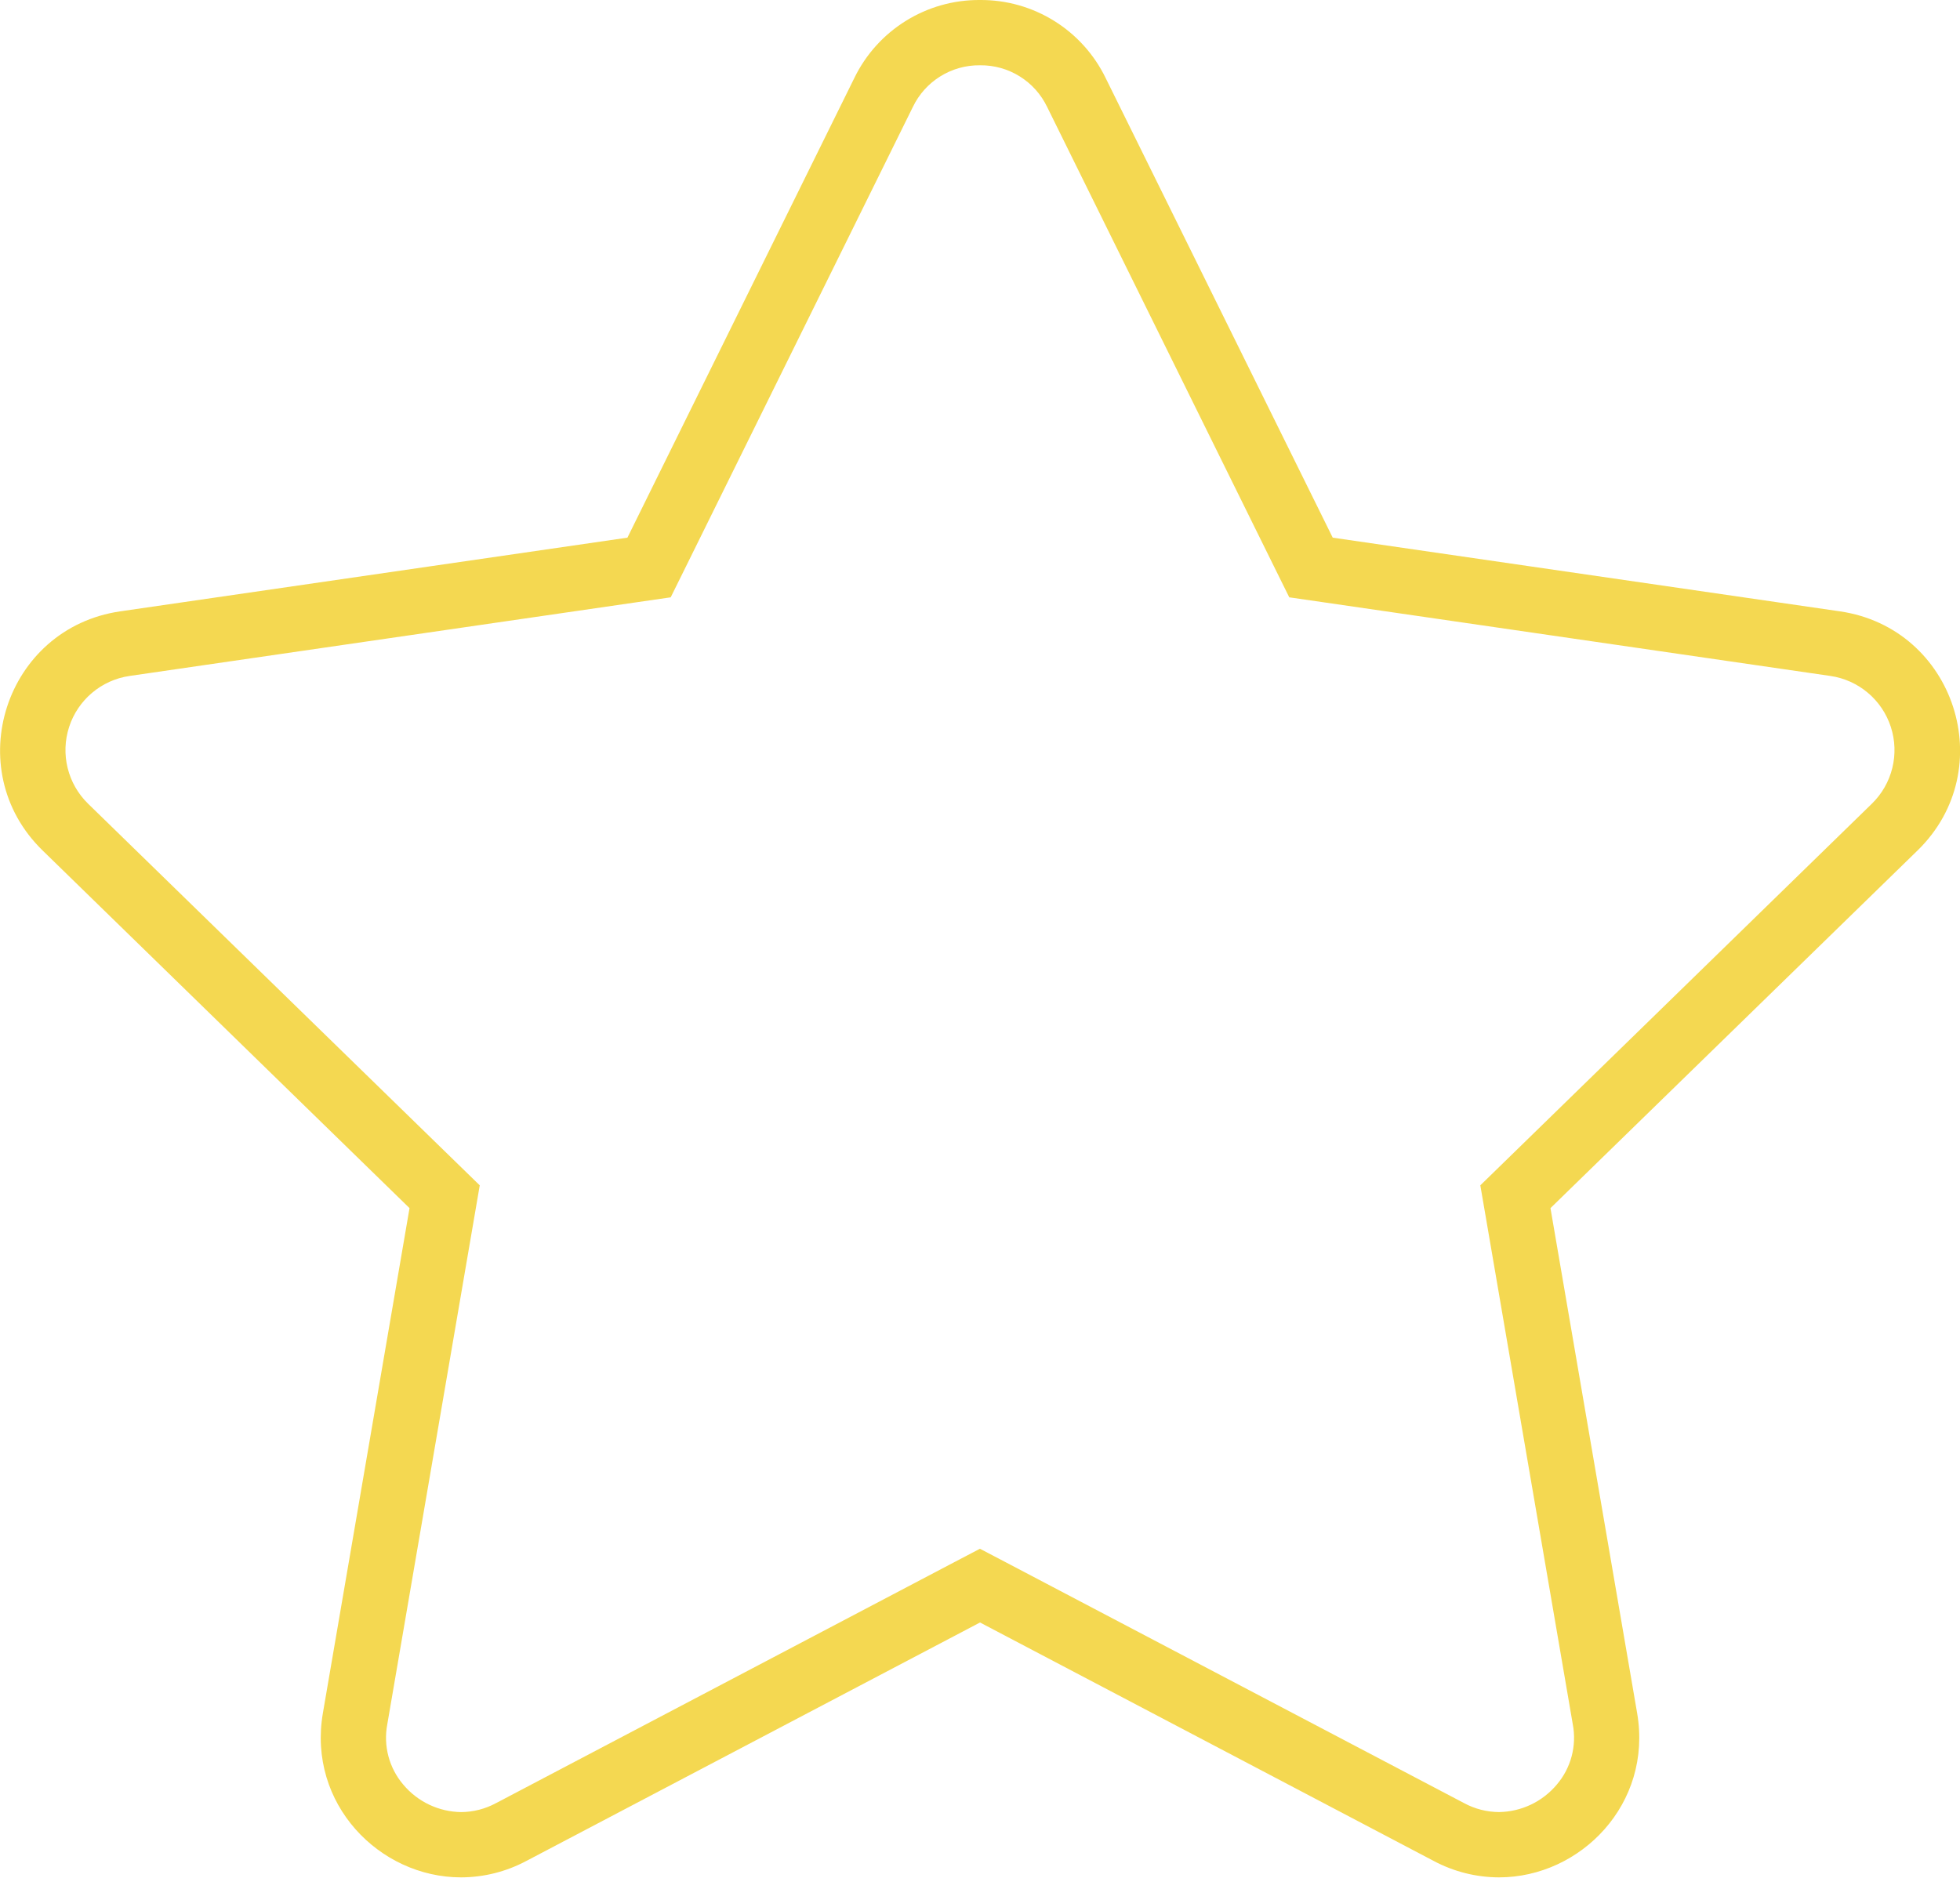
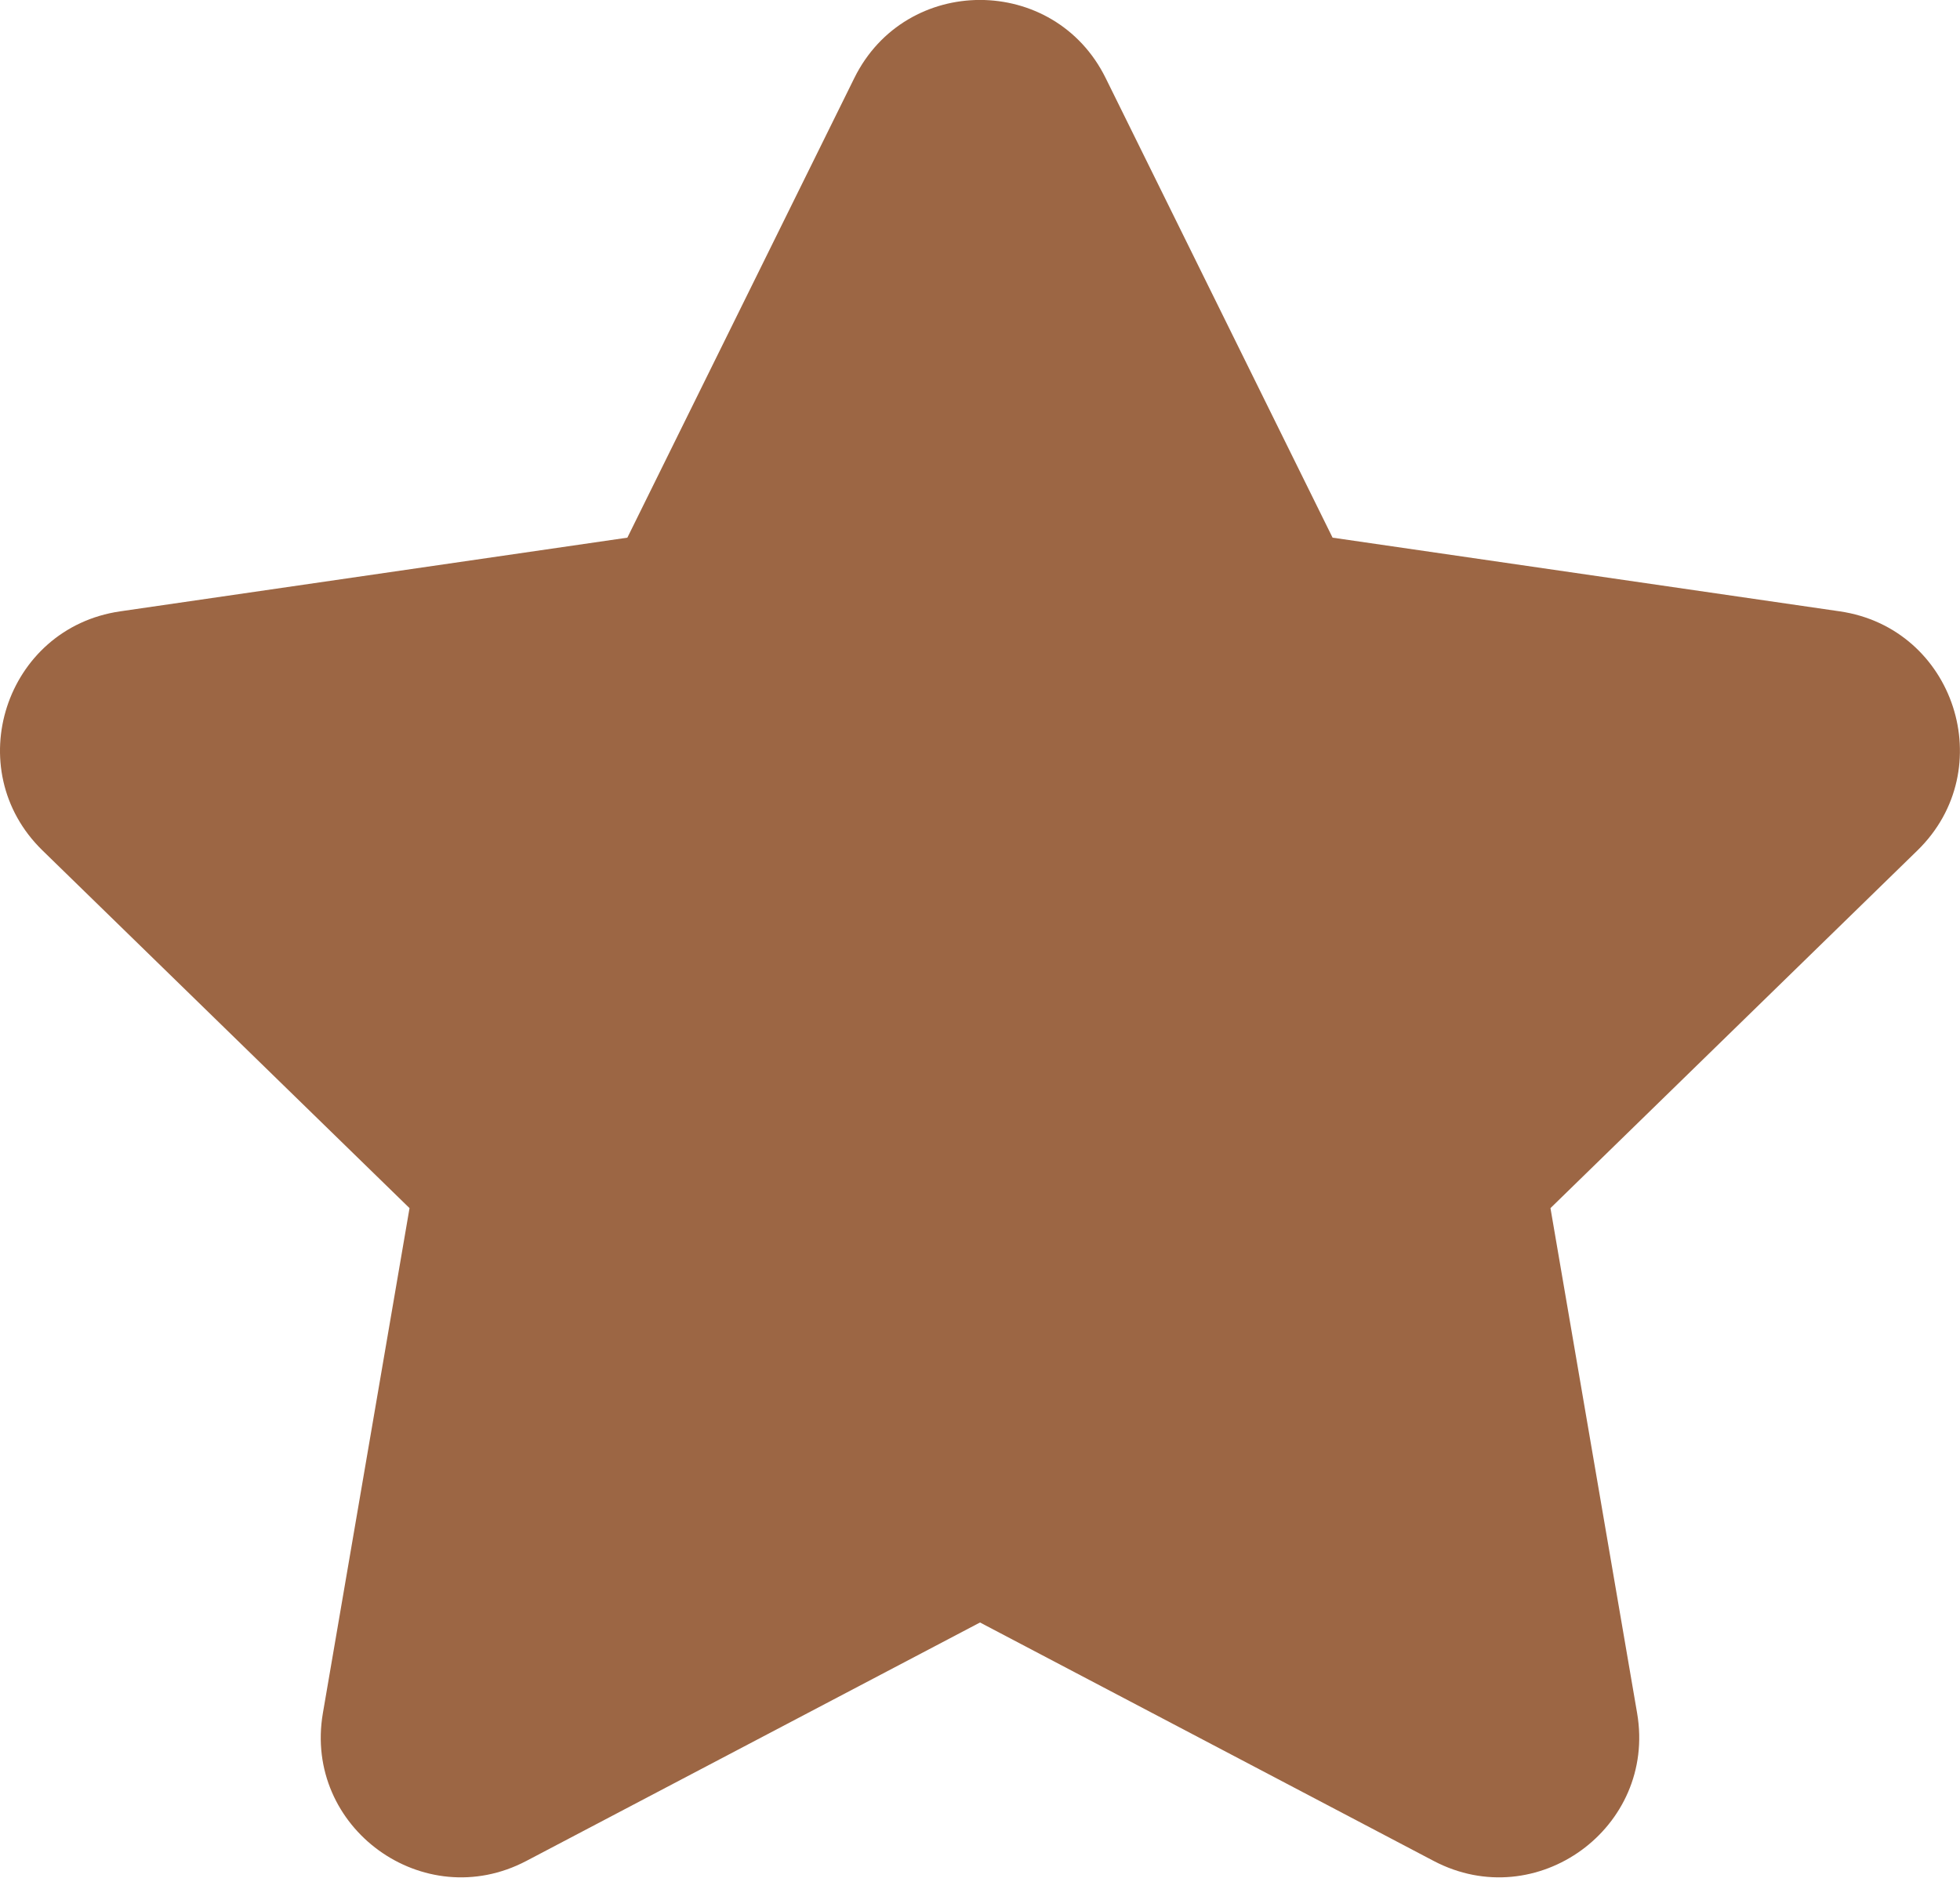
<svg xmlns="http://www.w3.org/2000/svg" viewBox="0 0 900.49 862.74">
  <defs>
-     <style>.cls-1{fill:#f4d851;}</style>
+     <style>.cls-1{fill:#9C6644;}</style>
  </defs>
  <g id="Layer_2" data-name="Layer 2">
    <g id="Objects">
-       <path class="cls-1" d="M450.25,30a33.76,33.76,0,0,1,30.86,19.19L585.33,260.35l7,14.15,15.61,2.26,233,33.87A34.42,34.42,0,0,1,860,369.34L691.4,533.71l-11.29,11,2.67,15.54,39.8,232.09a33.11,33.11,0,0,1-7.36,27.79,35.27,35.27,0,0,1-26.55,12.6,34.18,34.18,0,0,1-16-4.1L464.21,719.06l-14-7.34-14,7.34L227.86,828.64a34.24,34.24,0,0,1-16,4.1,35.27,35.27,0,0,1-26.56-12.6,33.18,33.18,0,0,1-7.36-27.79l39.81-232.09,2.66-15.54-11.29-11L40.47,369.34a34.42,34.42,0,0,1,19.07-58.71l233-33.87,15.6-2.26,7-14.15L419.38,49.19A33.77,33.77,0,0,1,450.25,30m0-30a63.66,63.66,0,0,0-57.77,35.91L288.26,247.08l-233,33.86c-52.84,7.68-73.94,72.61-35.7,109.88L188.15,555.19,148.34,787.28c-7.14,41.64,25.95,75.46,63.49,75.46a64.14,64.14,0,0,0,30-7.55L450.25,745.61,658.68,855.19a64.11,64.11,0,0,0,30,7.55c37.54,0,70.62-33.82,63.48-75.46L712.34,555.19,881,390.82c38.24-37.27,17.14-102.2-35.7-109.88l-233-33.86L508,35.91A63.68,63.68,0,0,0,450.25,0Z" />
+       <path class="cls-1" d="M508,35.91,612.23,247.08l233,33.86c52.84,7.68,73.94,72.61,35.7,109.88L712.34,555.19l39.81,232.09c9,52.63-46.21,92.76-93.47,67.91L450.25,745.61,241.82,855.19c-47.27,24.85-102.5-15.28-93.48-67.91l39.81-232.09L19.52,390.82c-38.23-37.27-17.13-102.2,35.71-109.88l233-33.86L392.48,35.91C416.11-12,484.39-12,508,35.91Z" />
    </g>
  </g>
</svg>
